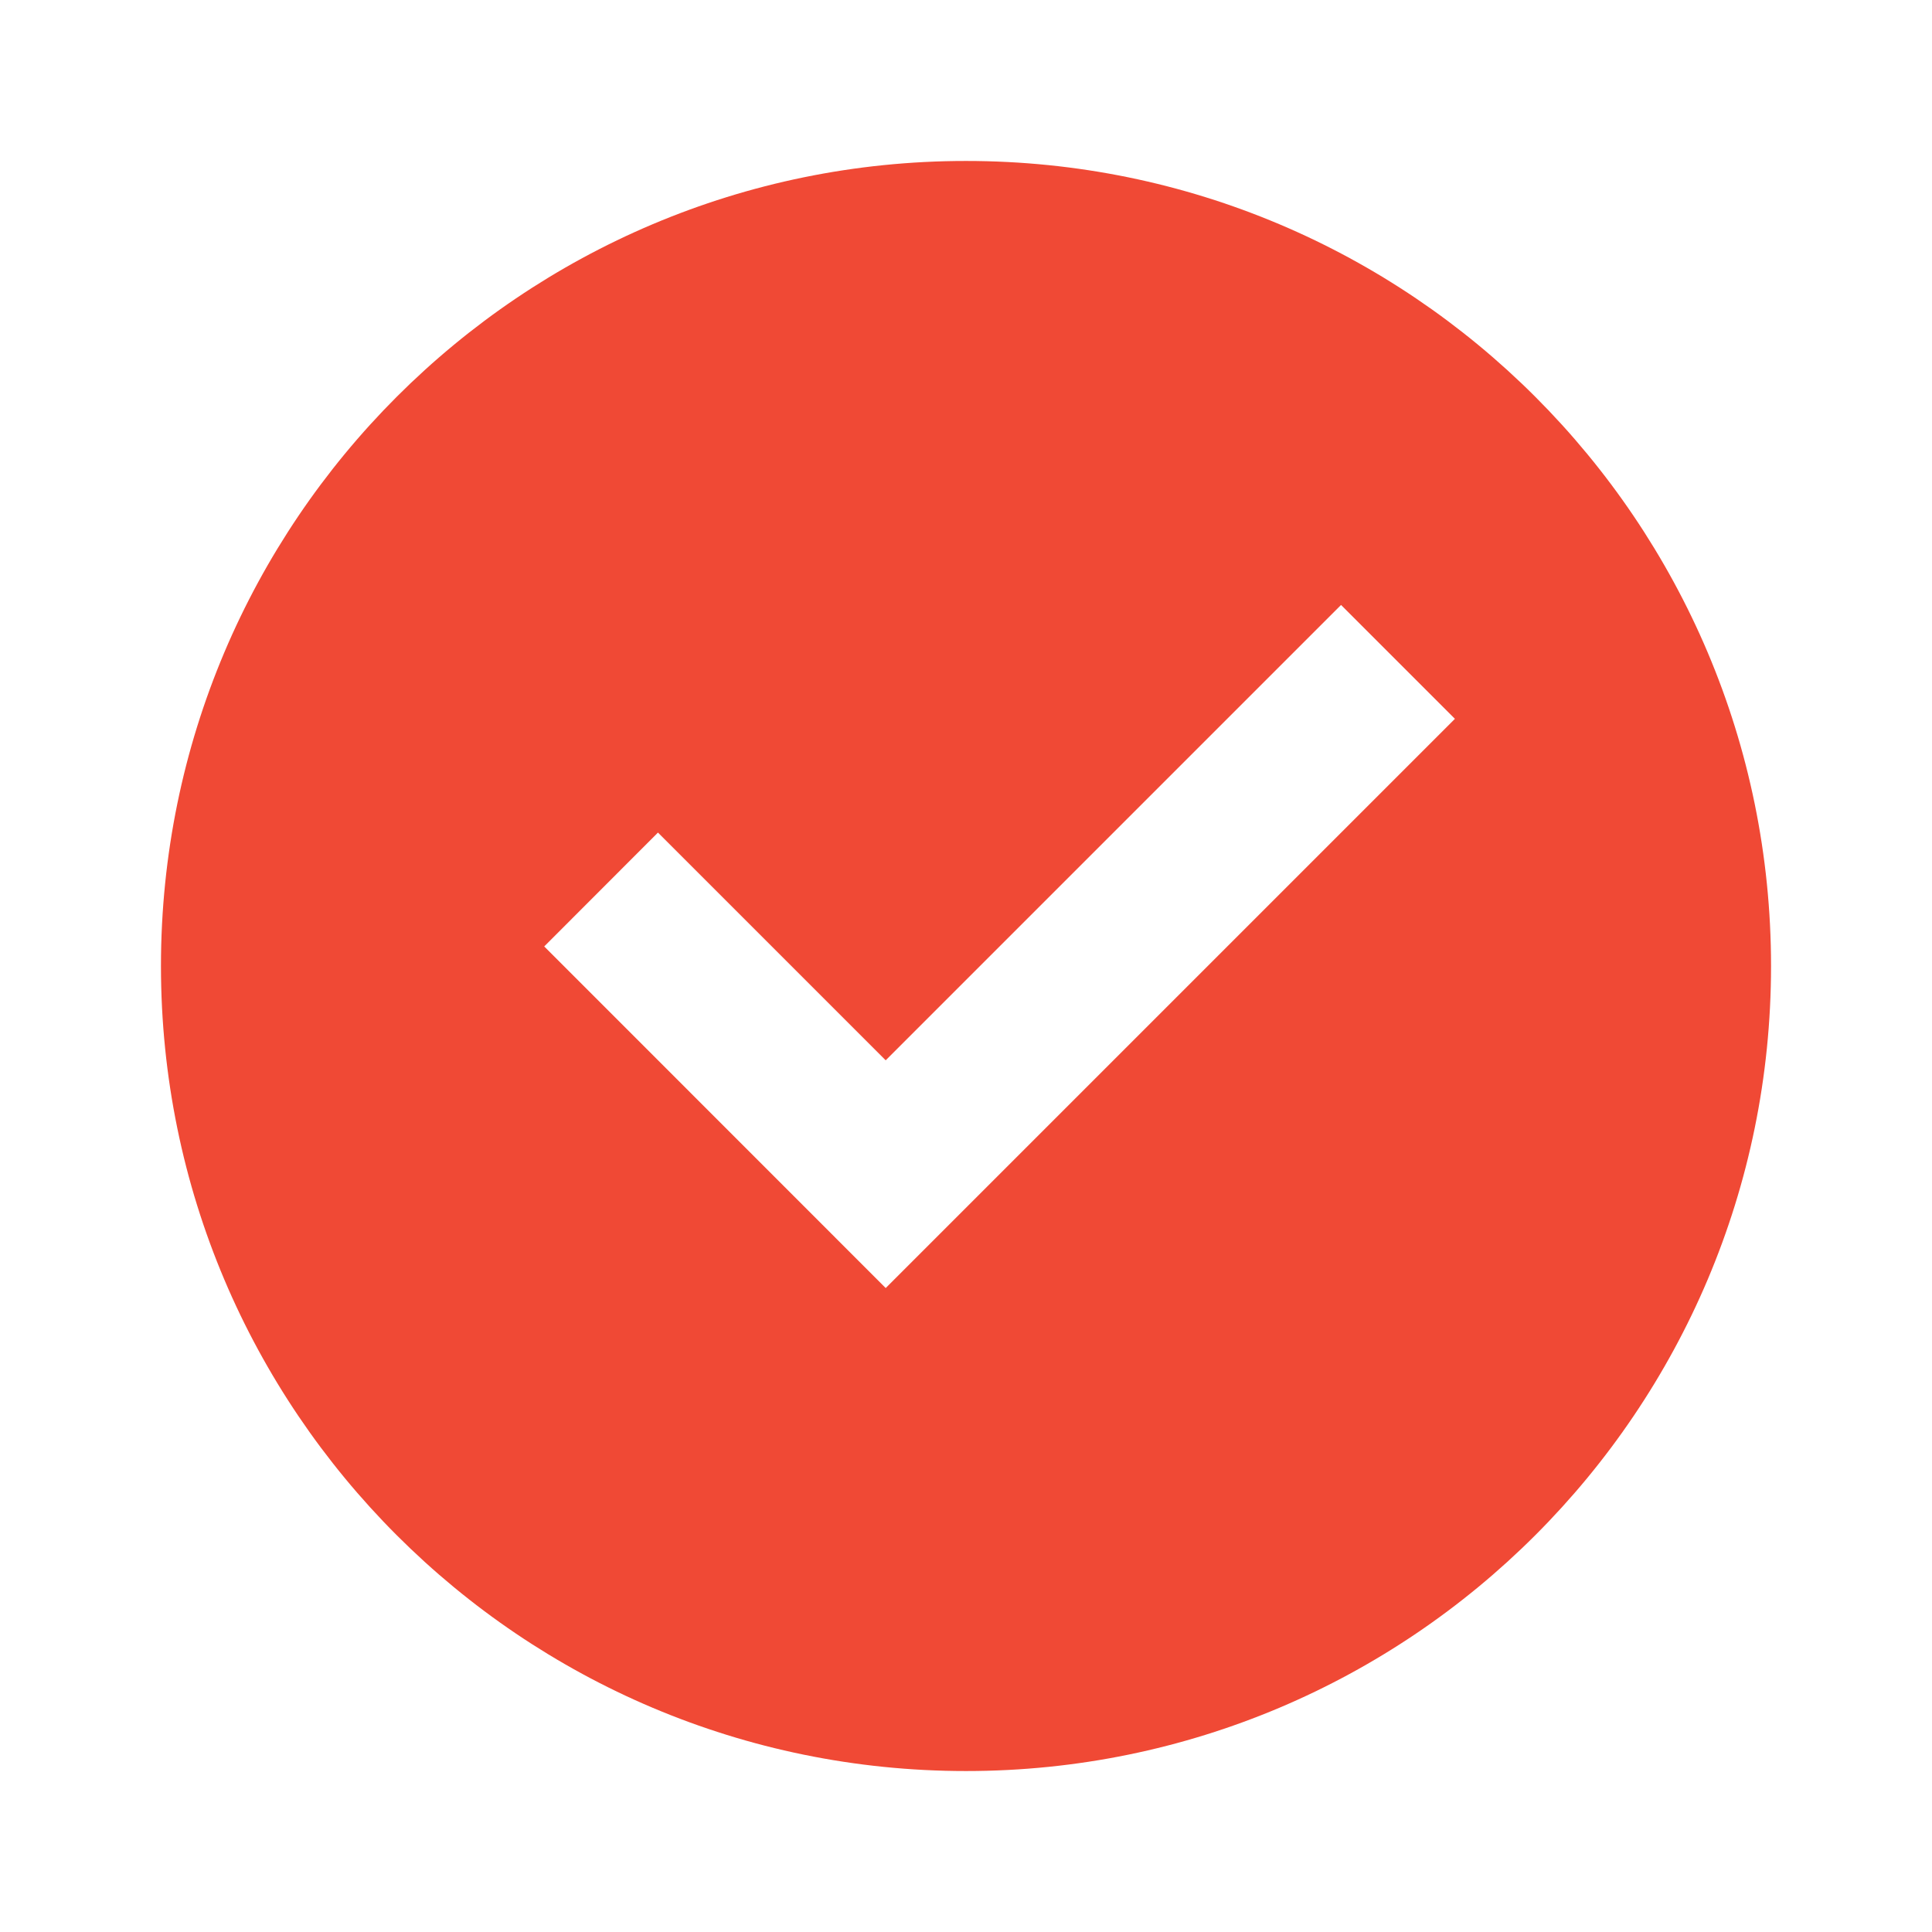
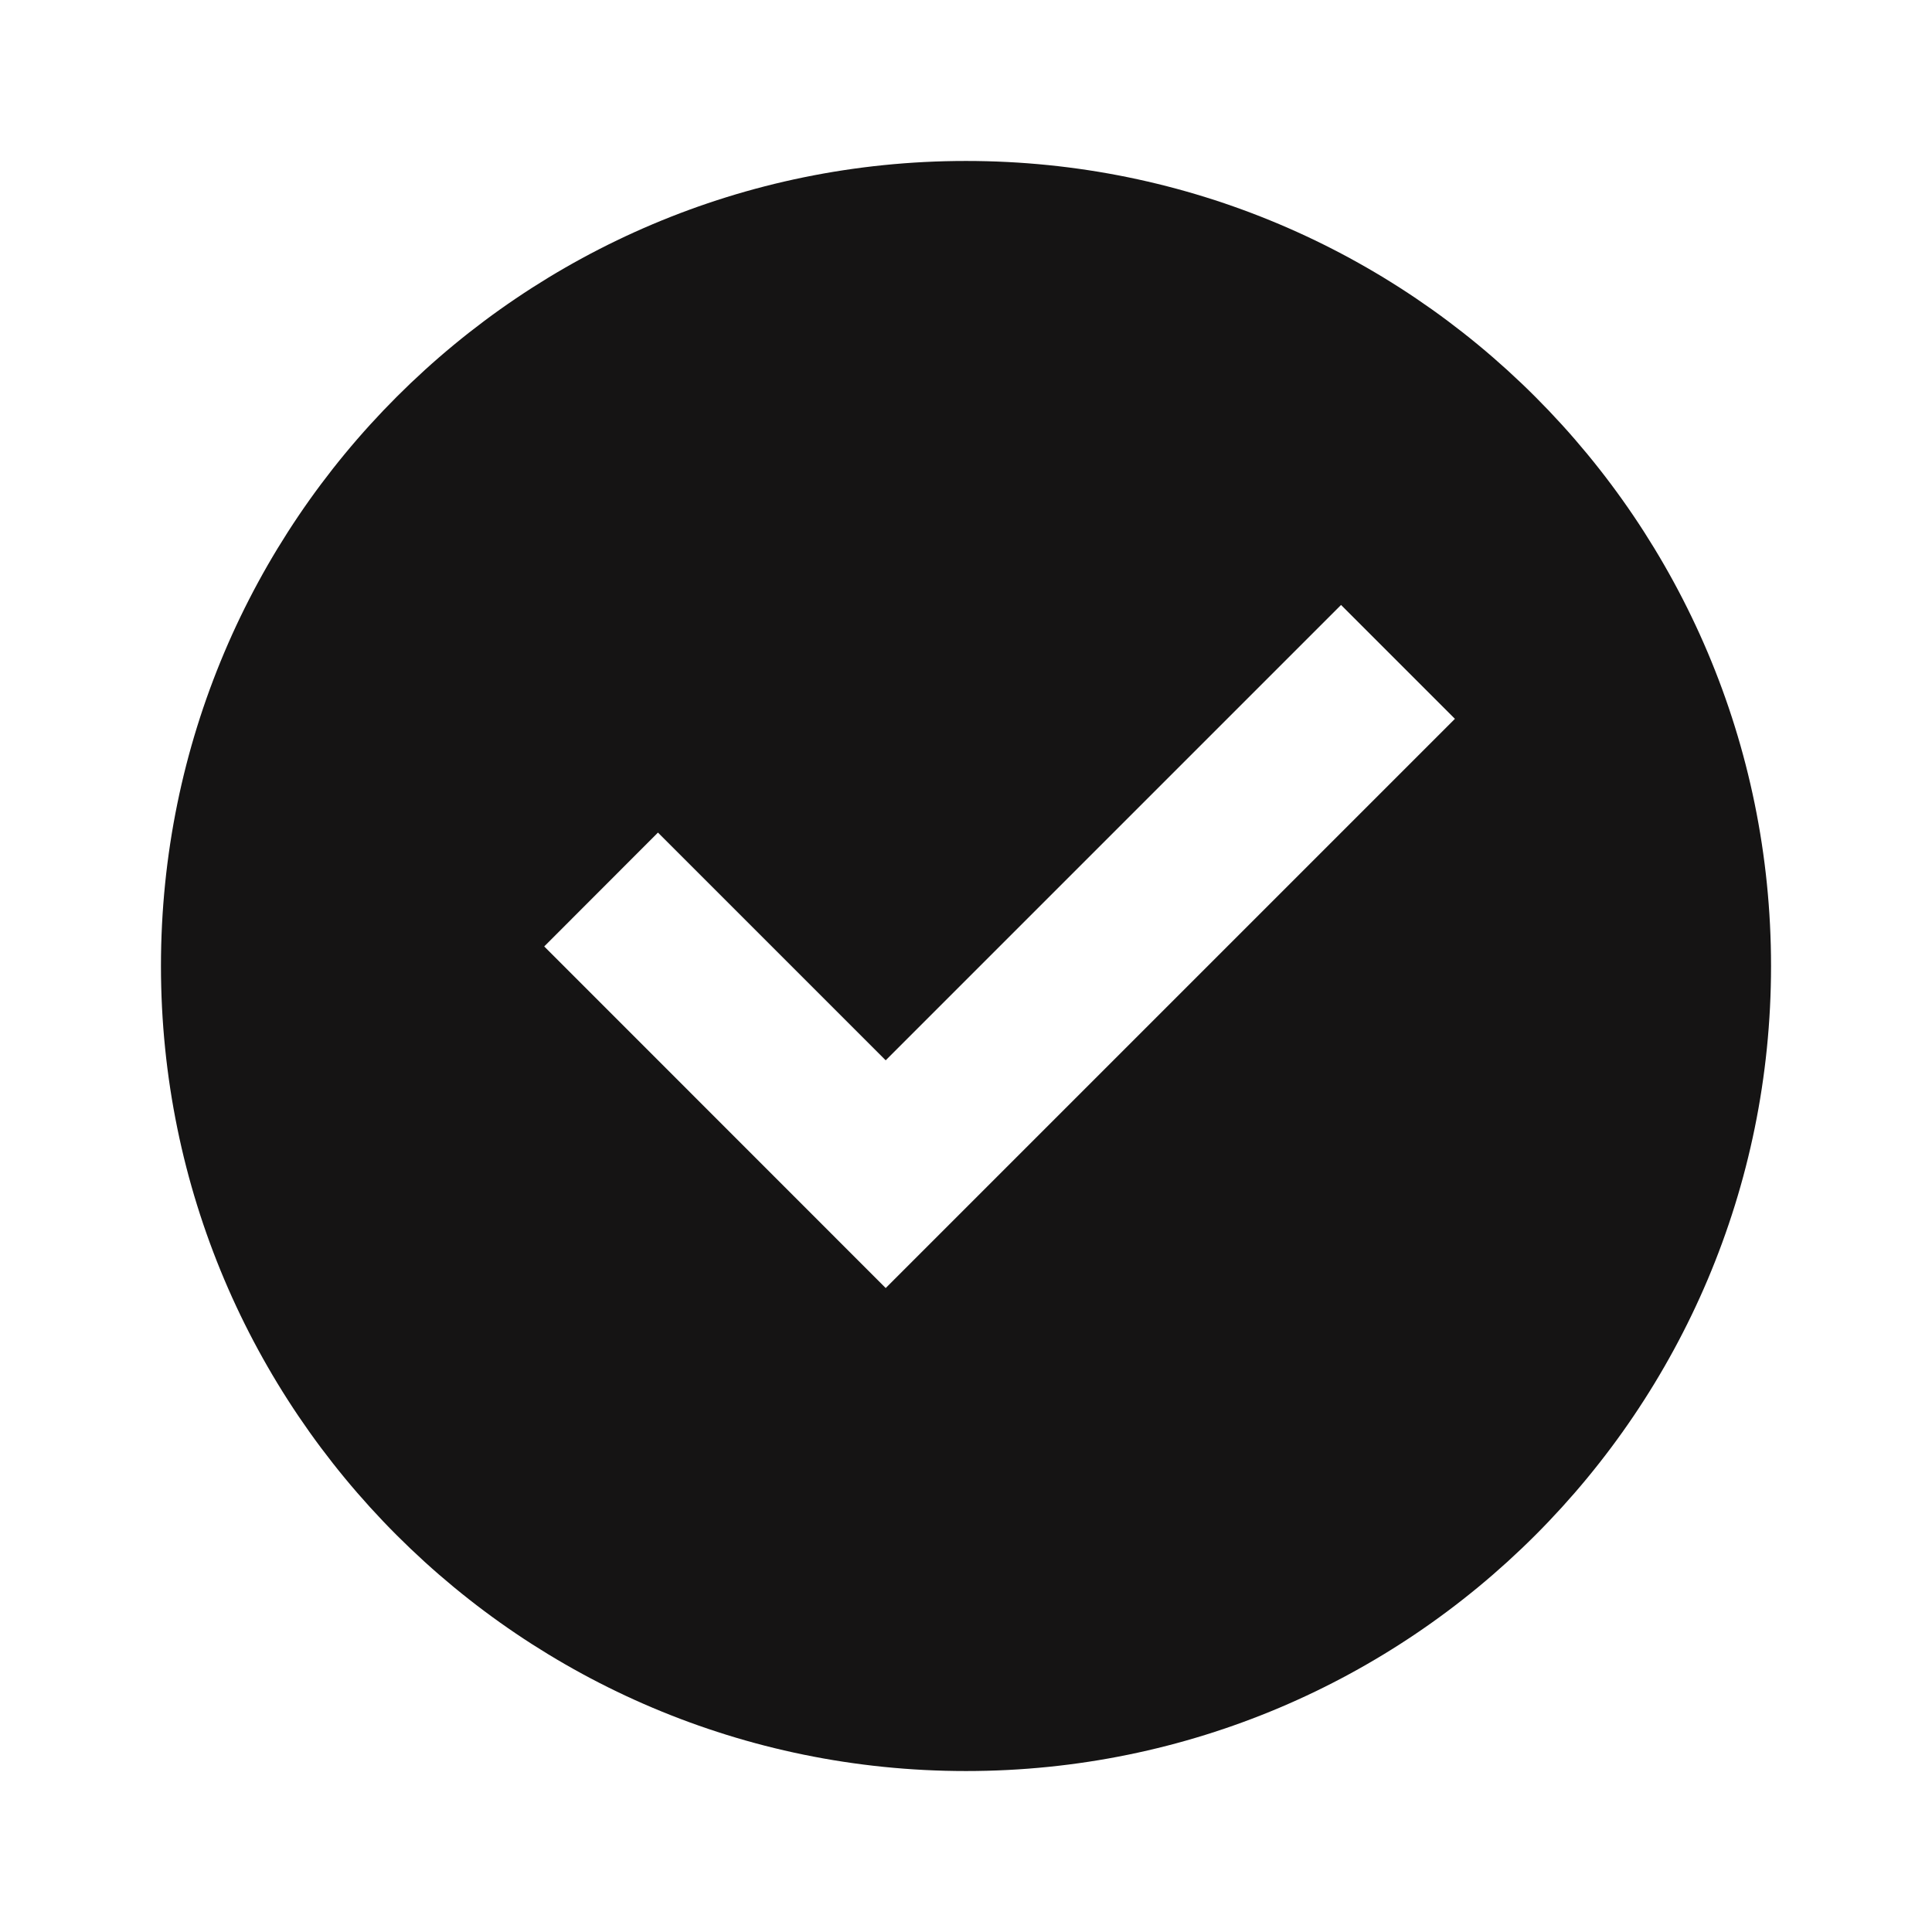
<svg xmlns="http://www.w3.org/2000/svg" width="16" height="16" viewBox="0 0 16 16" fill="none">
  <g id="Group">
-     <path id="Vector" d="M8 14.667C4.318 14.667 1.333 11.682 1.333 8C1.333 4.318 4.318 1.333 8 1.333C11.682 1.333 14.667 4.318 14.667 8C14.667 11.682 11.682 14.667 8 14.667ZM7.335 10.667L12.049 5.953L11.106 5.01L7.335 8.781L5.449 6.895L4.507 7.838L7.335 10.667Z" fill="#F04935" />
+     <path id="Vector" d="M8 14.667C4.318 14.667 1.333 11.682 1.333 8C1.333 4.318 4.318 1.333 8 1.333C11.682 1.333 14.667 4.318 14.667 8C14.667 11.682 11.682 14.667 8 14.667ZM7.335 10.667L12.049 5.953L11.106 5.01L7.335 8.781L5.449 6.895L4.507 7.838L7.335 10.667Z" fill="#151414" />
  </g>
</svg>
